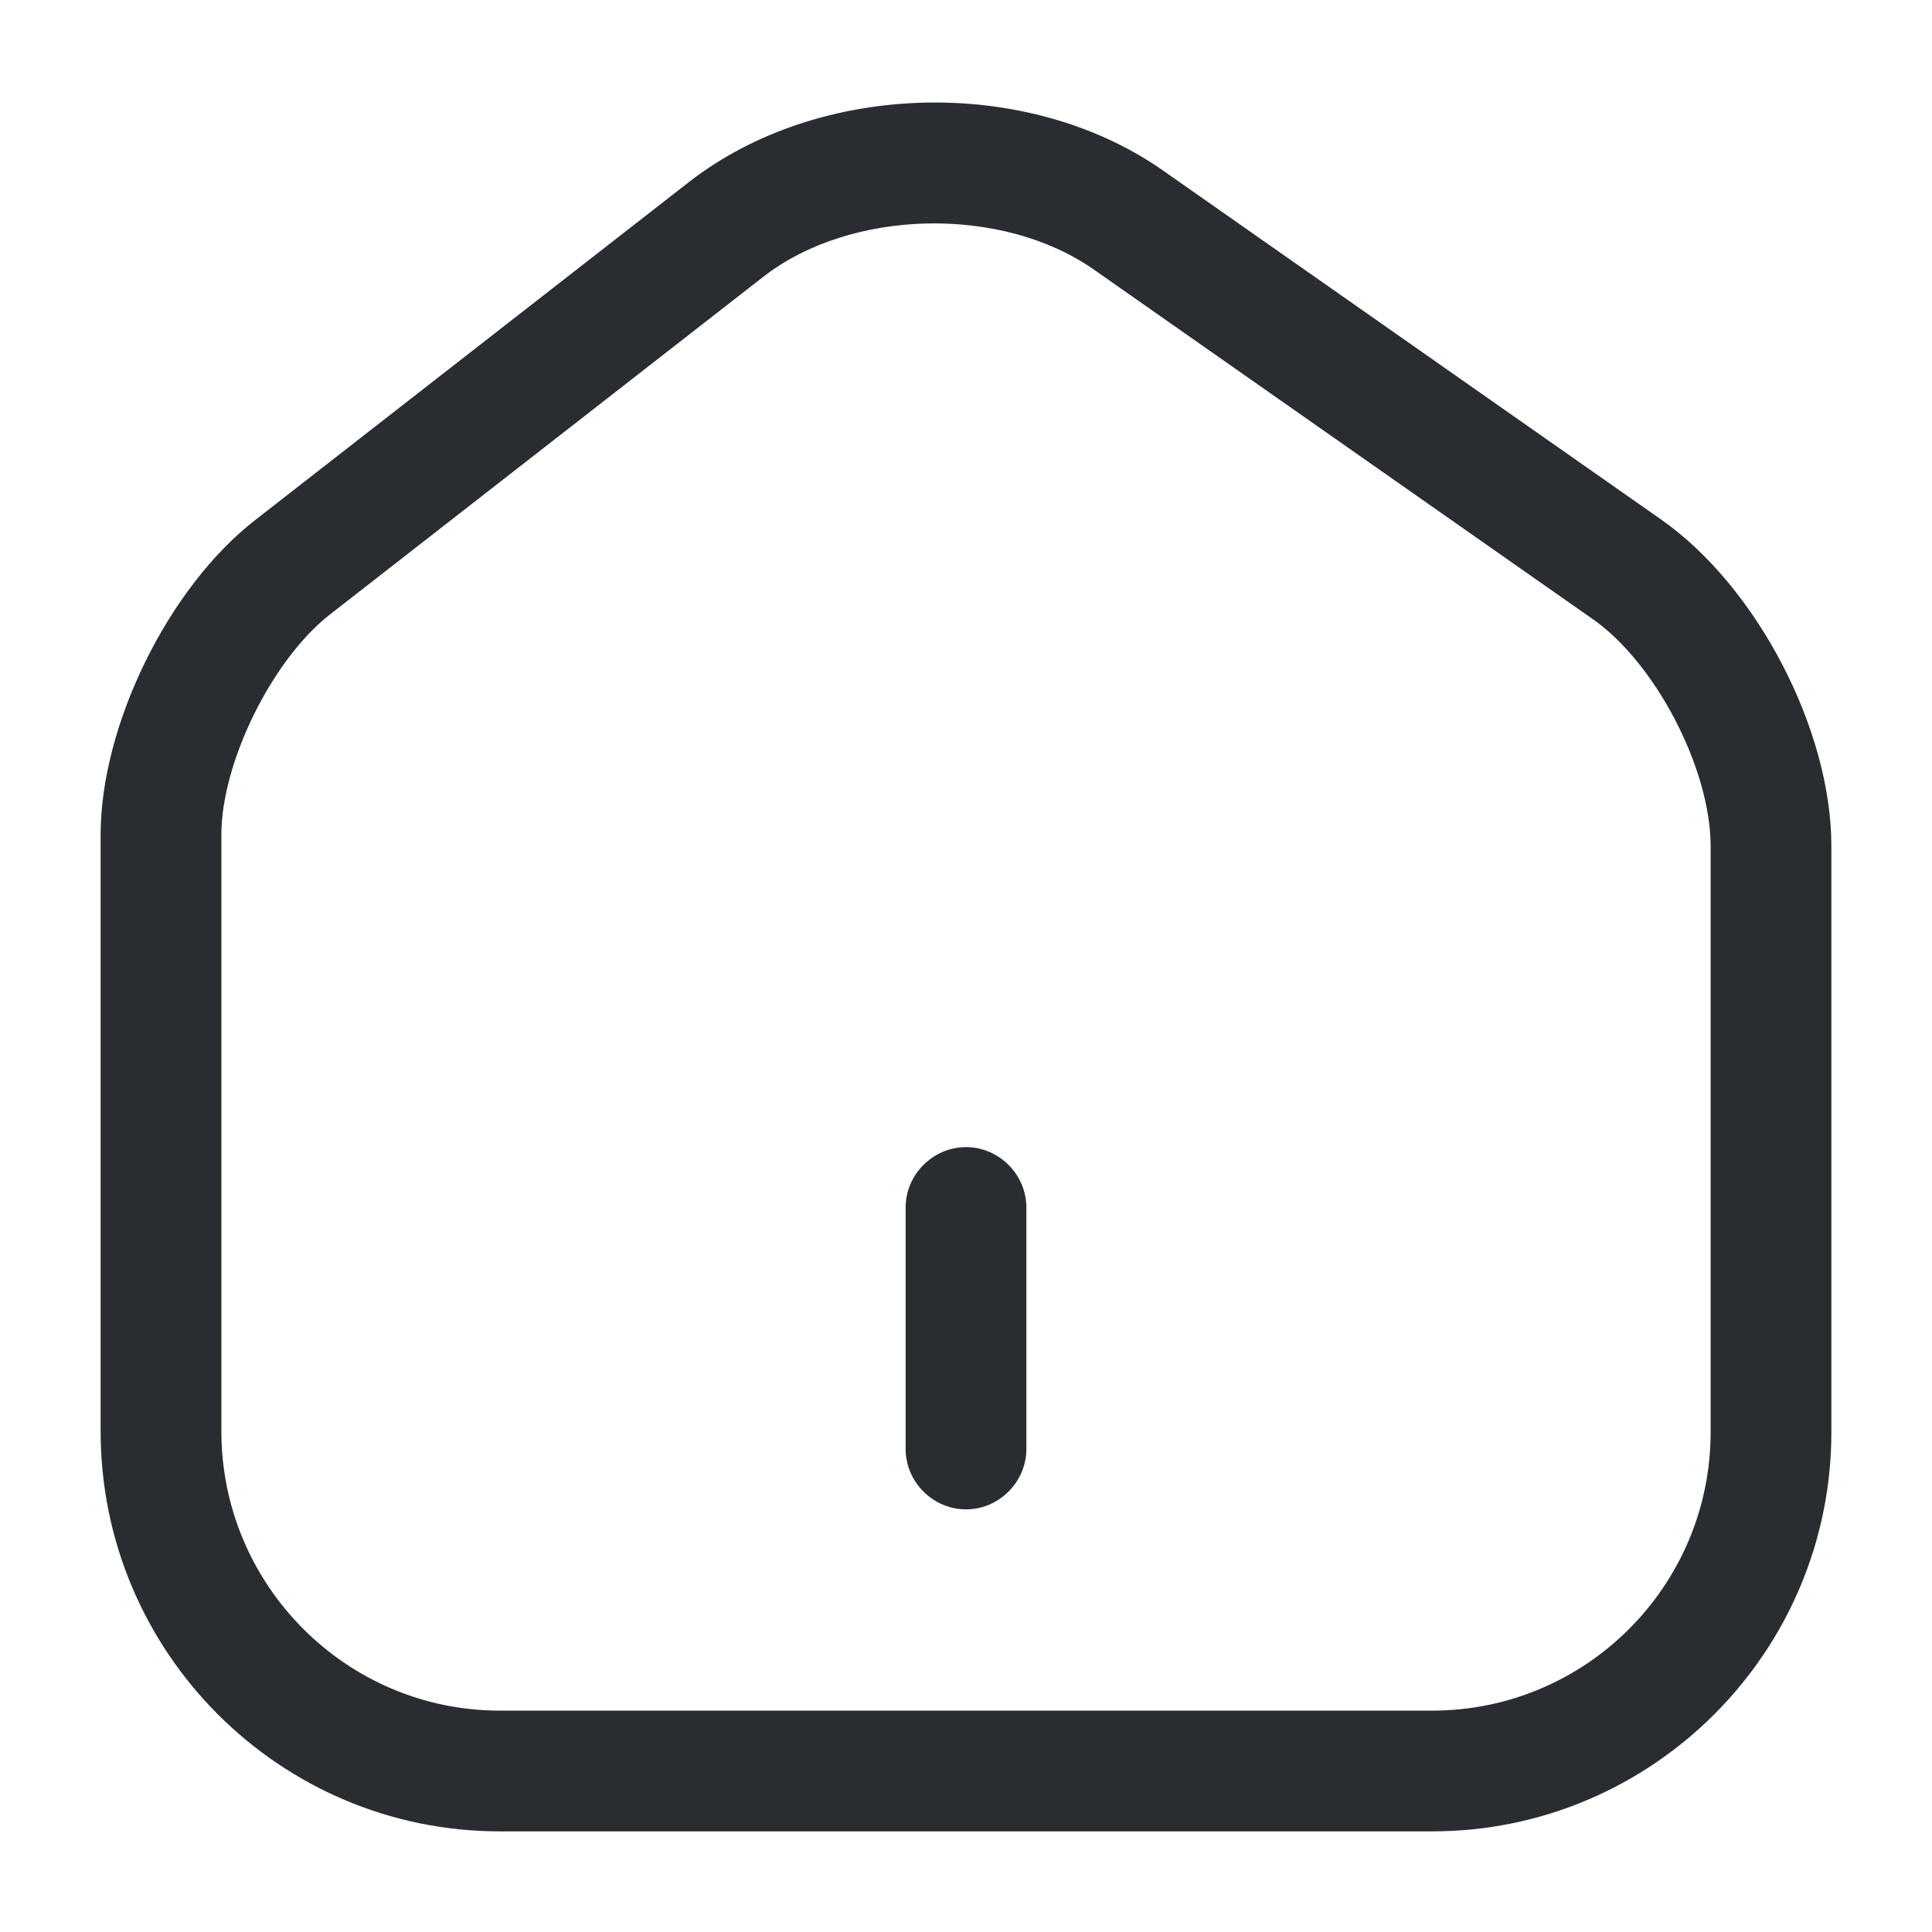
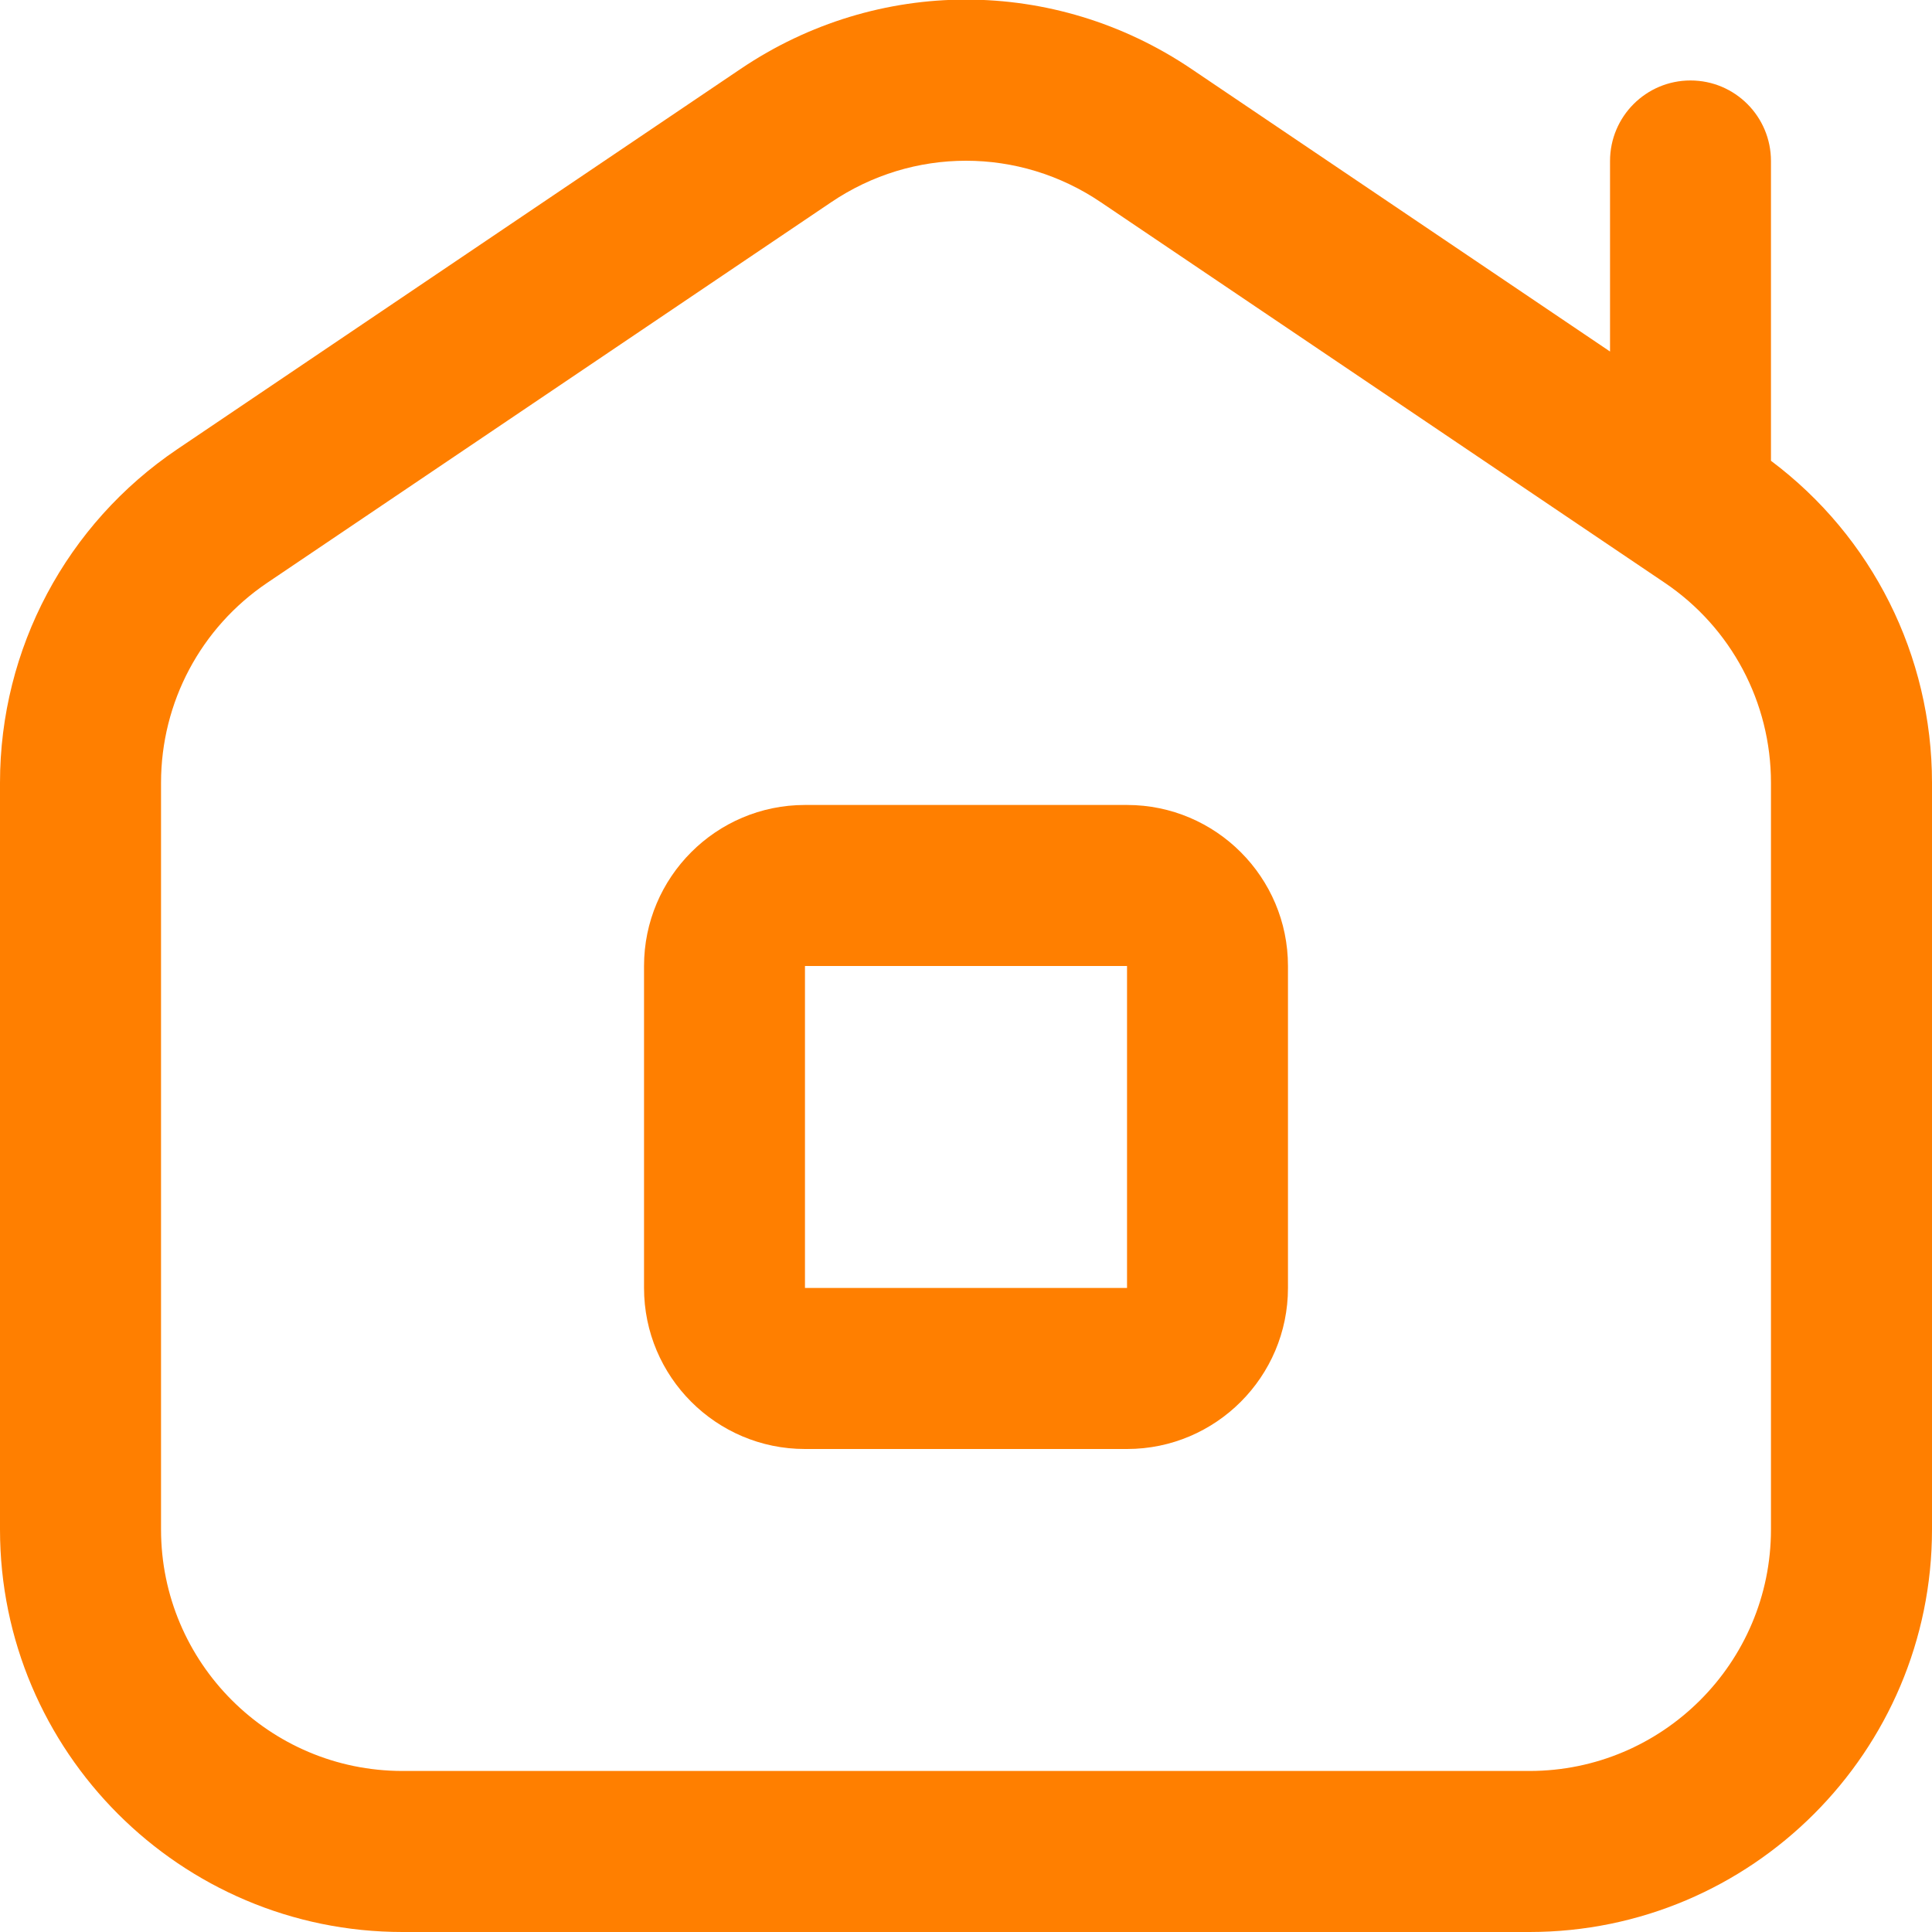
- <svg xmlns="http://www.w3.org/2000/svg" width="24" height="24" viewBox="0 0 24 24" fill="none">
-   <path d="M17.79 22.75H6.21C3.47 22.75 1.25 20.52 1.25 17.78V10.37C1.25 9.01 2.09 7.3 3.17 6.46L8.56 2.26C10.18 1 12.77 0.94 14.45 2.12L20.63 6.45C21.82 7.28 22.75 9.06 22.75 10.51V17.79C22.75 20.52 20.53 22.75 17.79 22.75ZM9.48 3.44L4.09 7.64C3.38 8.2 2.75 9.47 2.75 10.37V17.78C2.75 19.69 4.3 21.25 6.21 21.25H17.79C19.7 21.25 21.25 19.7 21.25 17.79V10.51C21.25 9.55 20.56 8.22 19.77 7.68L13.59 3.35C12.45 2.55 10.57 2.59 9.48 3.44Z" fill="#292D32" />
-   <path d="M12 18.75C11.59 18.75 11.25 18.41 11.25 18V15C11.25 14.59 11.59 14.25 12 14.25C12.41 14.25 12.75 14.59 12.75 15V18C12.75 18.41 12.41 18.75 12 18.75Z" fill="#292D32" />
+ <svg xmlns="http://www.w3.org/2000/svg" width="20" height="20" viewBox="0 0 20 20" fill="none">
+   <g id="Group">
+     <path id="Vector" d="M11.667 8.333H8.333C7.414 8.333 6.667 9.081 6.667 10V13.333C6.667 14.252 7.414 15 8.333 15H11.667C12.586 15 13.333 14.252 13.333 13.333V10C13.333 9.081 12.586 8.333 11.667 8.333ZM8.333 13.333V10H11.667V13.333H8.333ZM18.333 4.77V1.667C18.333 1.206 17.96 0.833 17.5 0.833C17.04 0.833 16.667 1.206 16.667 1.667V3.639L12.331 0.712C10.915 -0.243 9.085 -0.243 7.669 0.712L1.837 4.649C0.687 5.425 0 6.715 0 8.103V15.833C0 18.131 1.869 20 4.167 20H15.833C18.131 20 20 18.131 20 15.833V8.103C20 6.786 19.38 5.554 18.333 4.77ZM18.333 15.833C18.333 17.212 17.212 18.333 15.833 18.333H4.167C2.788 18.333 1.667 17.212 1.667 15.833V8.103C1.667 7.271 2.078 6.497 2.768 6.032L8.602 2.095C9.027 1.807 9.513 1.664 10 1.664C10.487 1.664 10.973 1.807 11.398 2.095L17.232 6.032C17.922 6.497 18.333 7.271 18.333 8.103V15.833Z" fill="#FF7F00" />
+   </g>
</svg>
